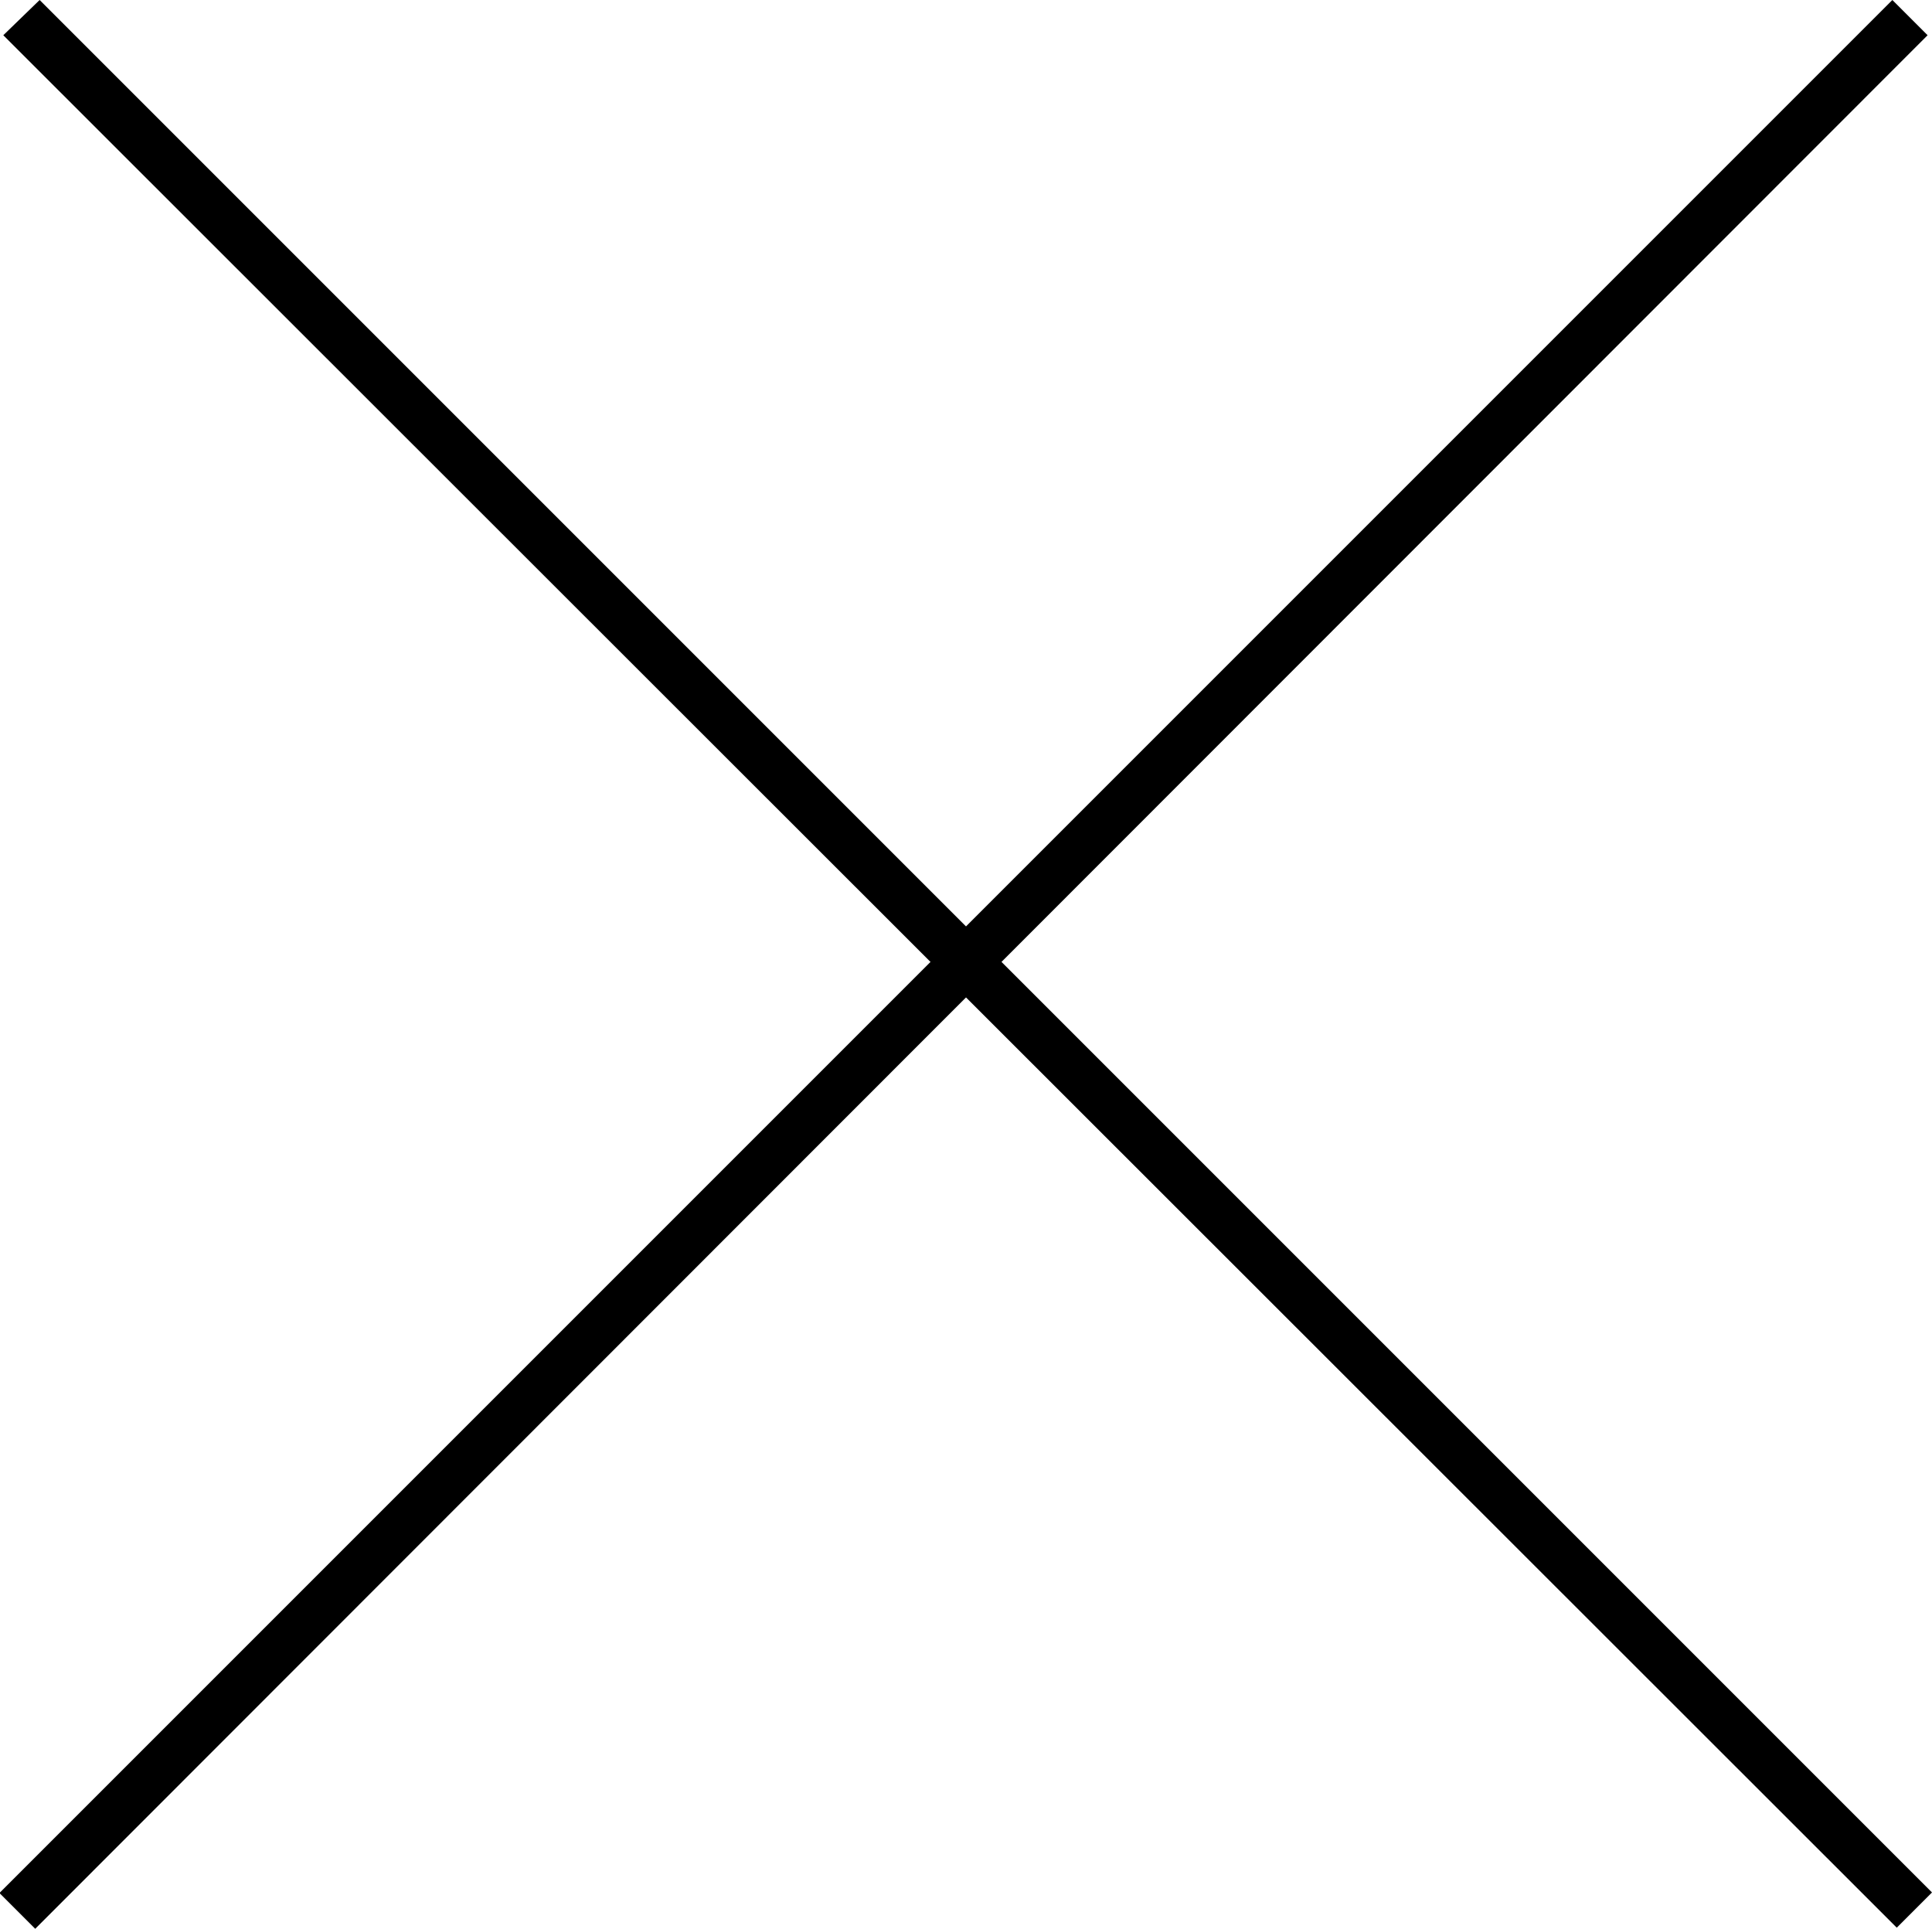
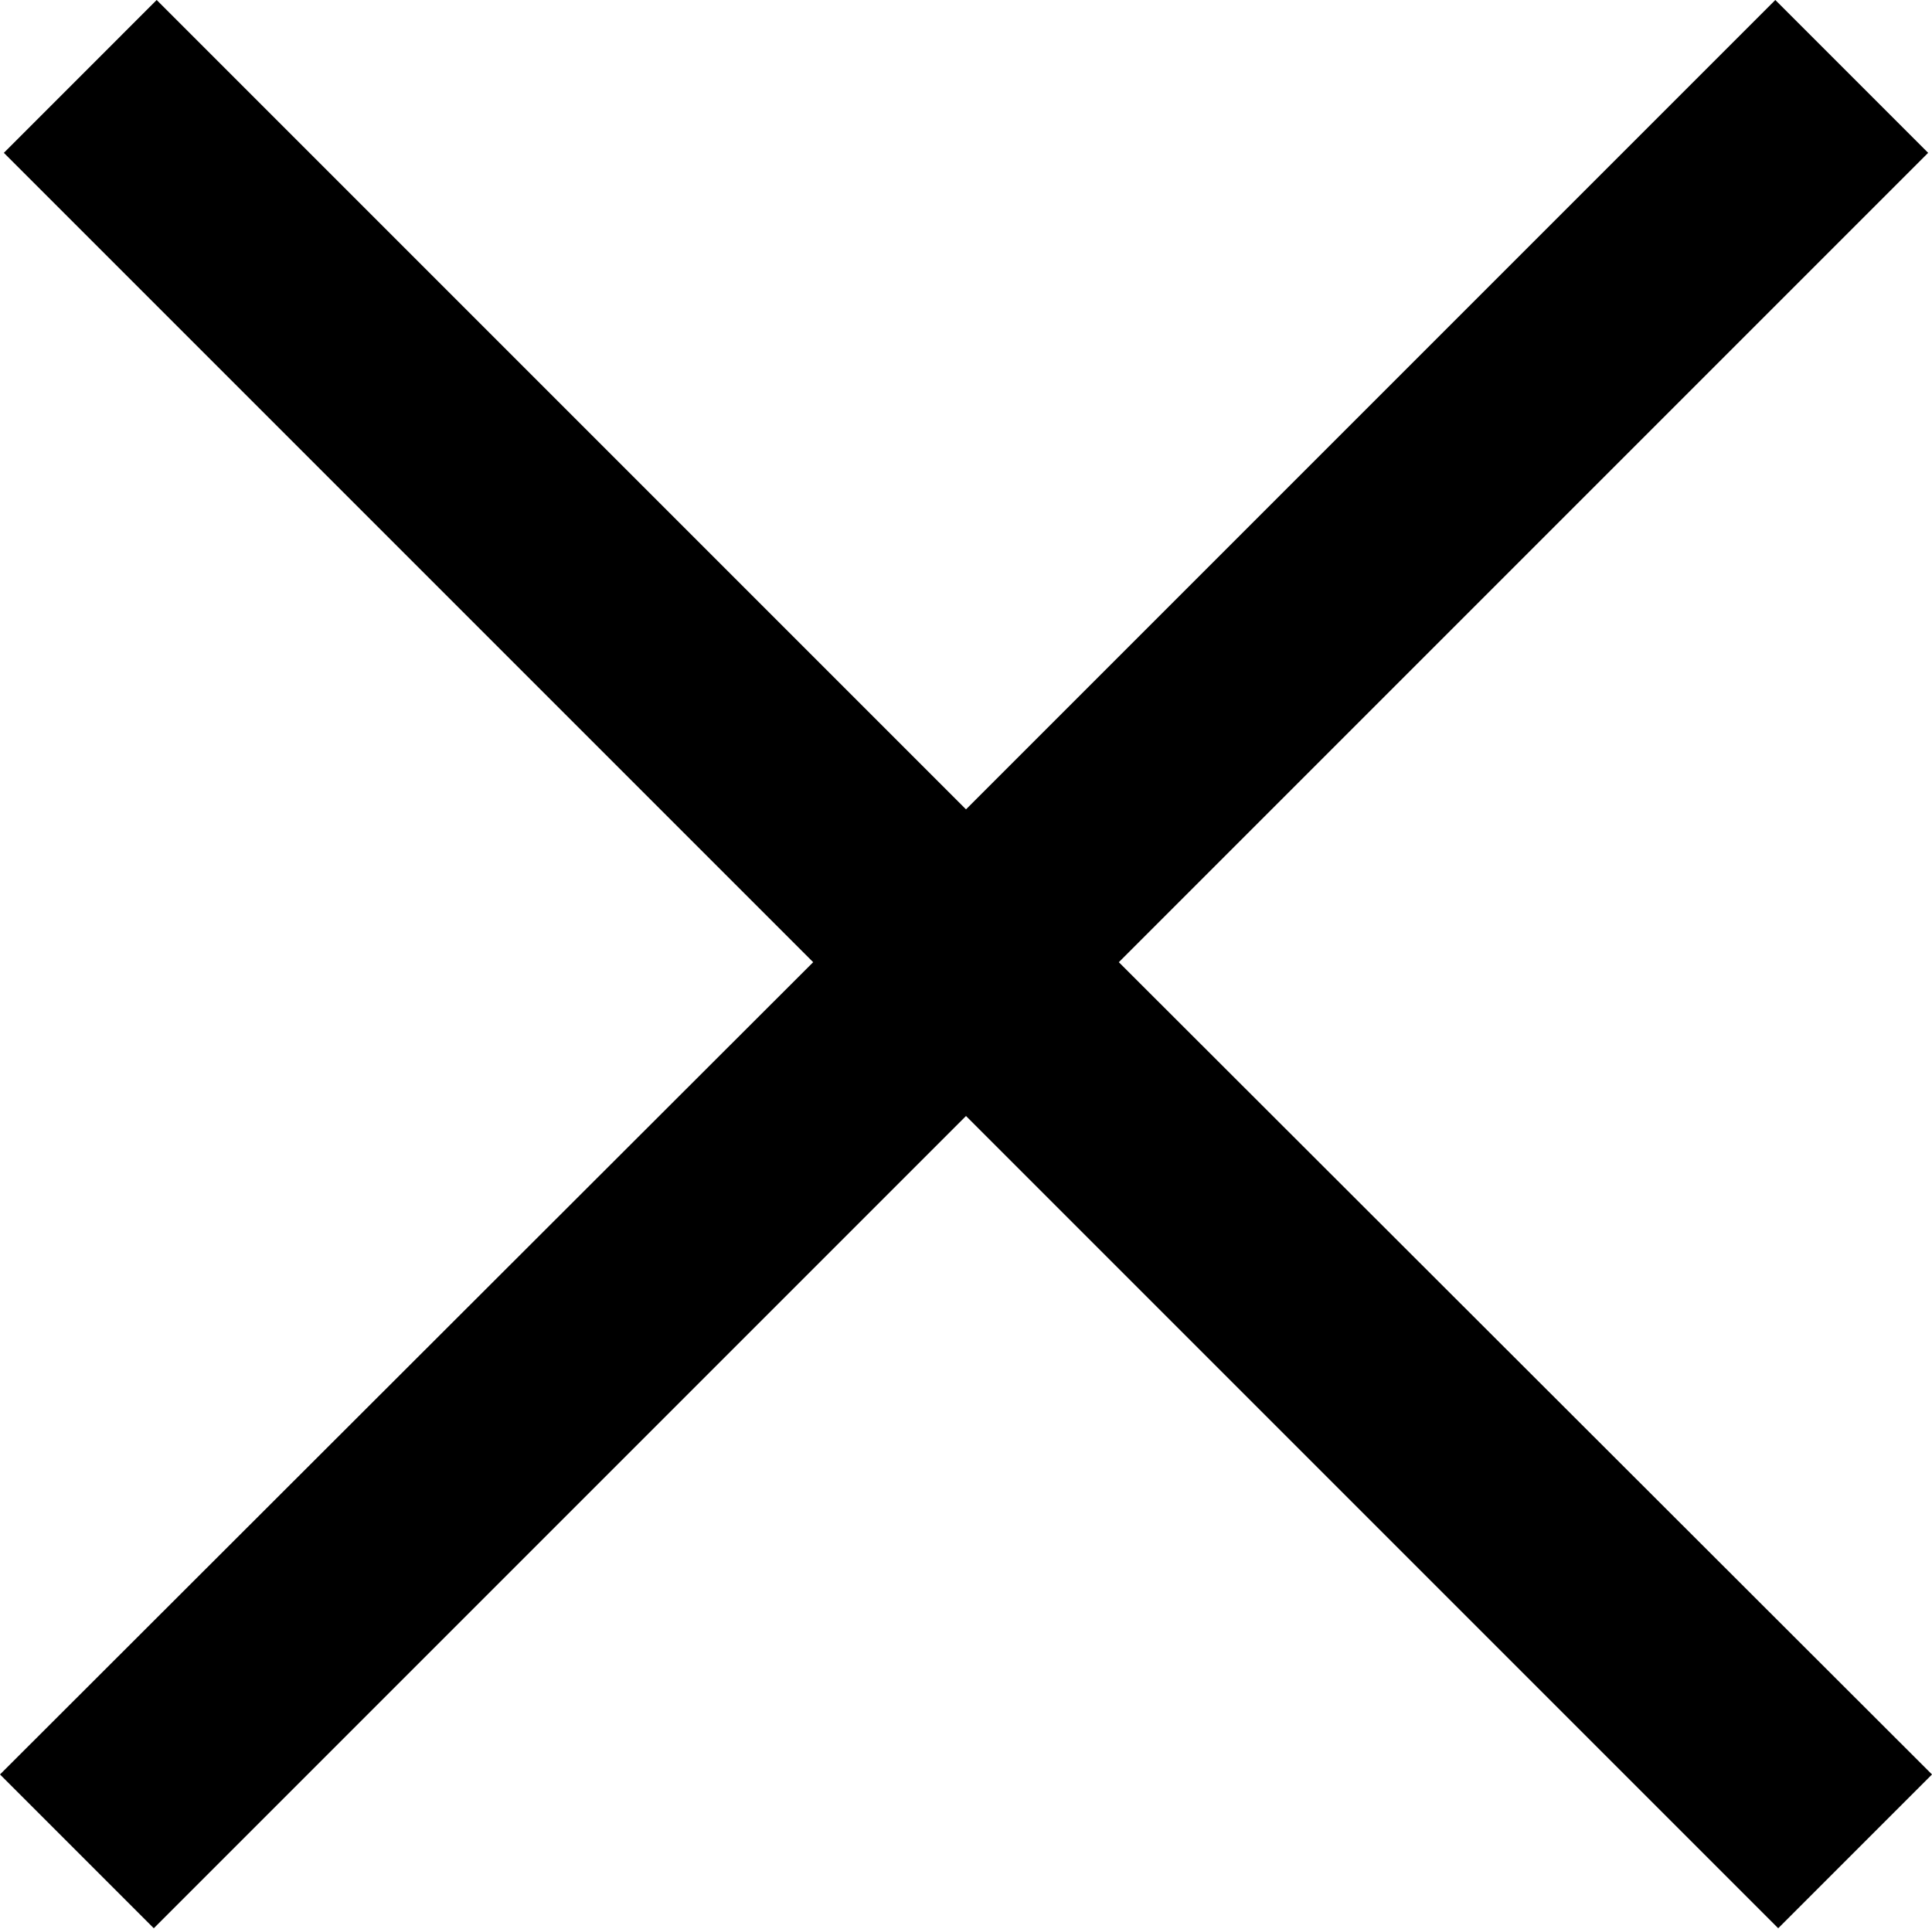
- <svg xmlns="http://www.w3.org/2000/svg" id="Ebene_2" data-name="Ebene 2" viewBox="0 0 17.55 17.52">
+ <svg xmlns="http://www.w3.org/2000/svg" id="Ebene_2" data-name="Ebene 2" viewBox="0 0 20.1 20.06">
  <g id="Ebene_1-2" data-name="Ebene 1">
-     <path d="M0,17.19L17.19,0l.32.32L.32,17.52l-.32-.32Z" />
-     <path d="M.36,0l17.19,17.19-.32.32L.03.32.36,0Z" />
+     <polygon points="20.1 18.46 18.5 20.06 10.05 11.61 1.6 20.06 0 18.46 8.46 10.01 .04 1.59 1.63 0 10.05 8.42 18.47 0 20.06 1.59 11.64 10.01 20.1 18.46" />
  </g>
</svg>
